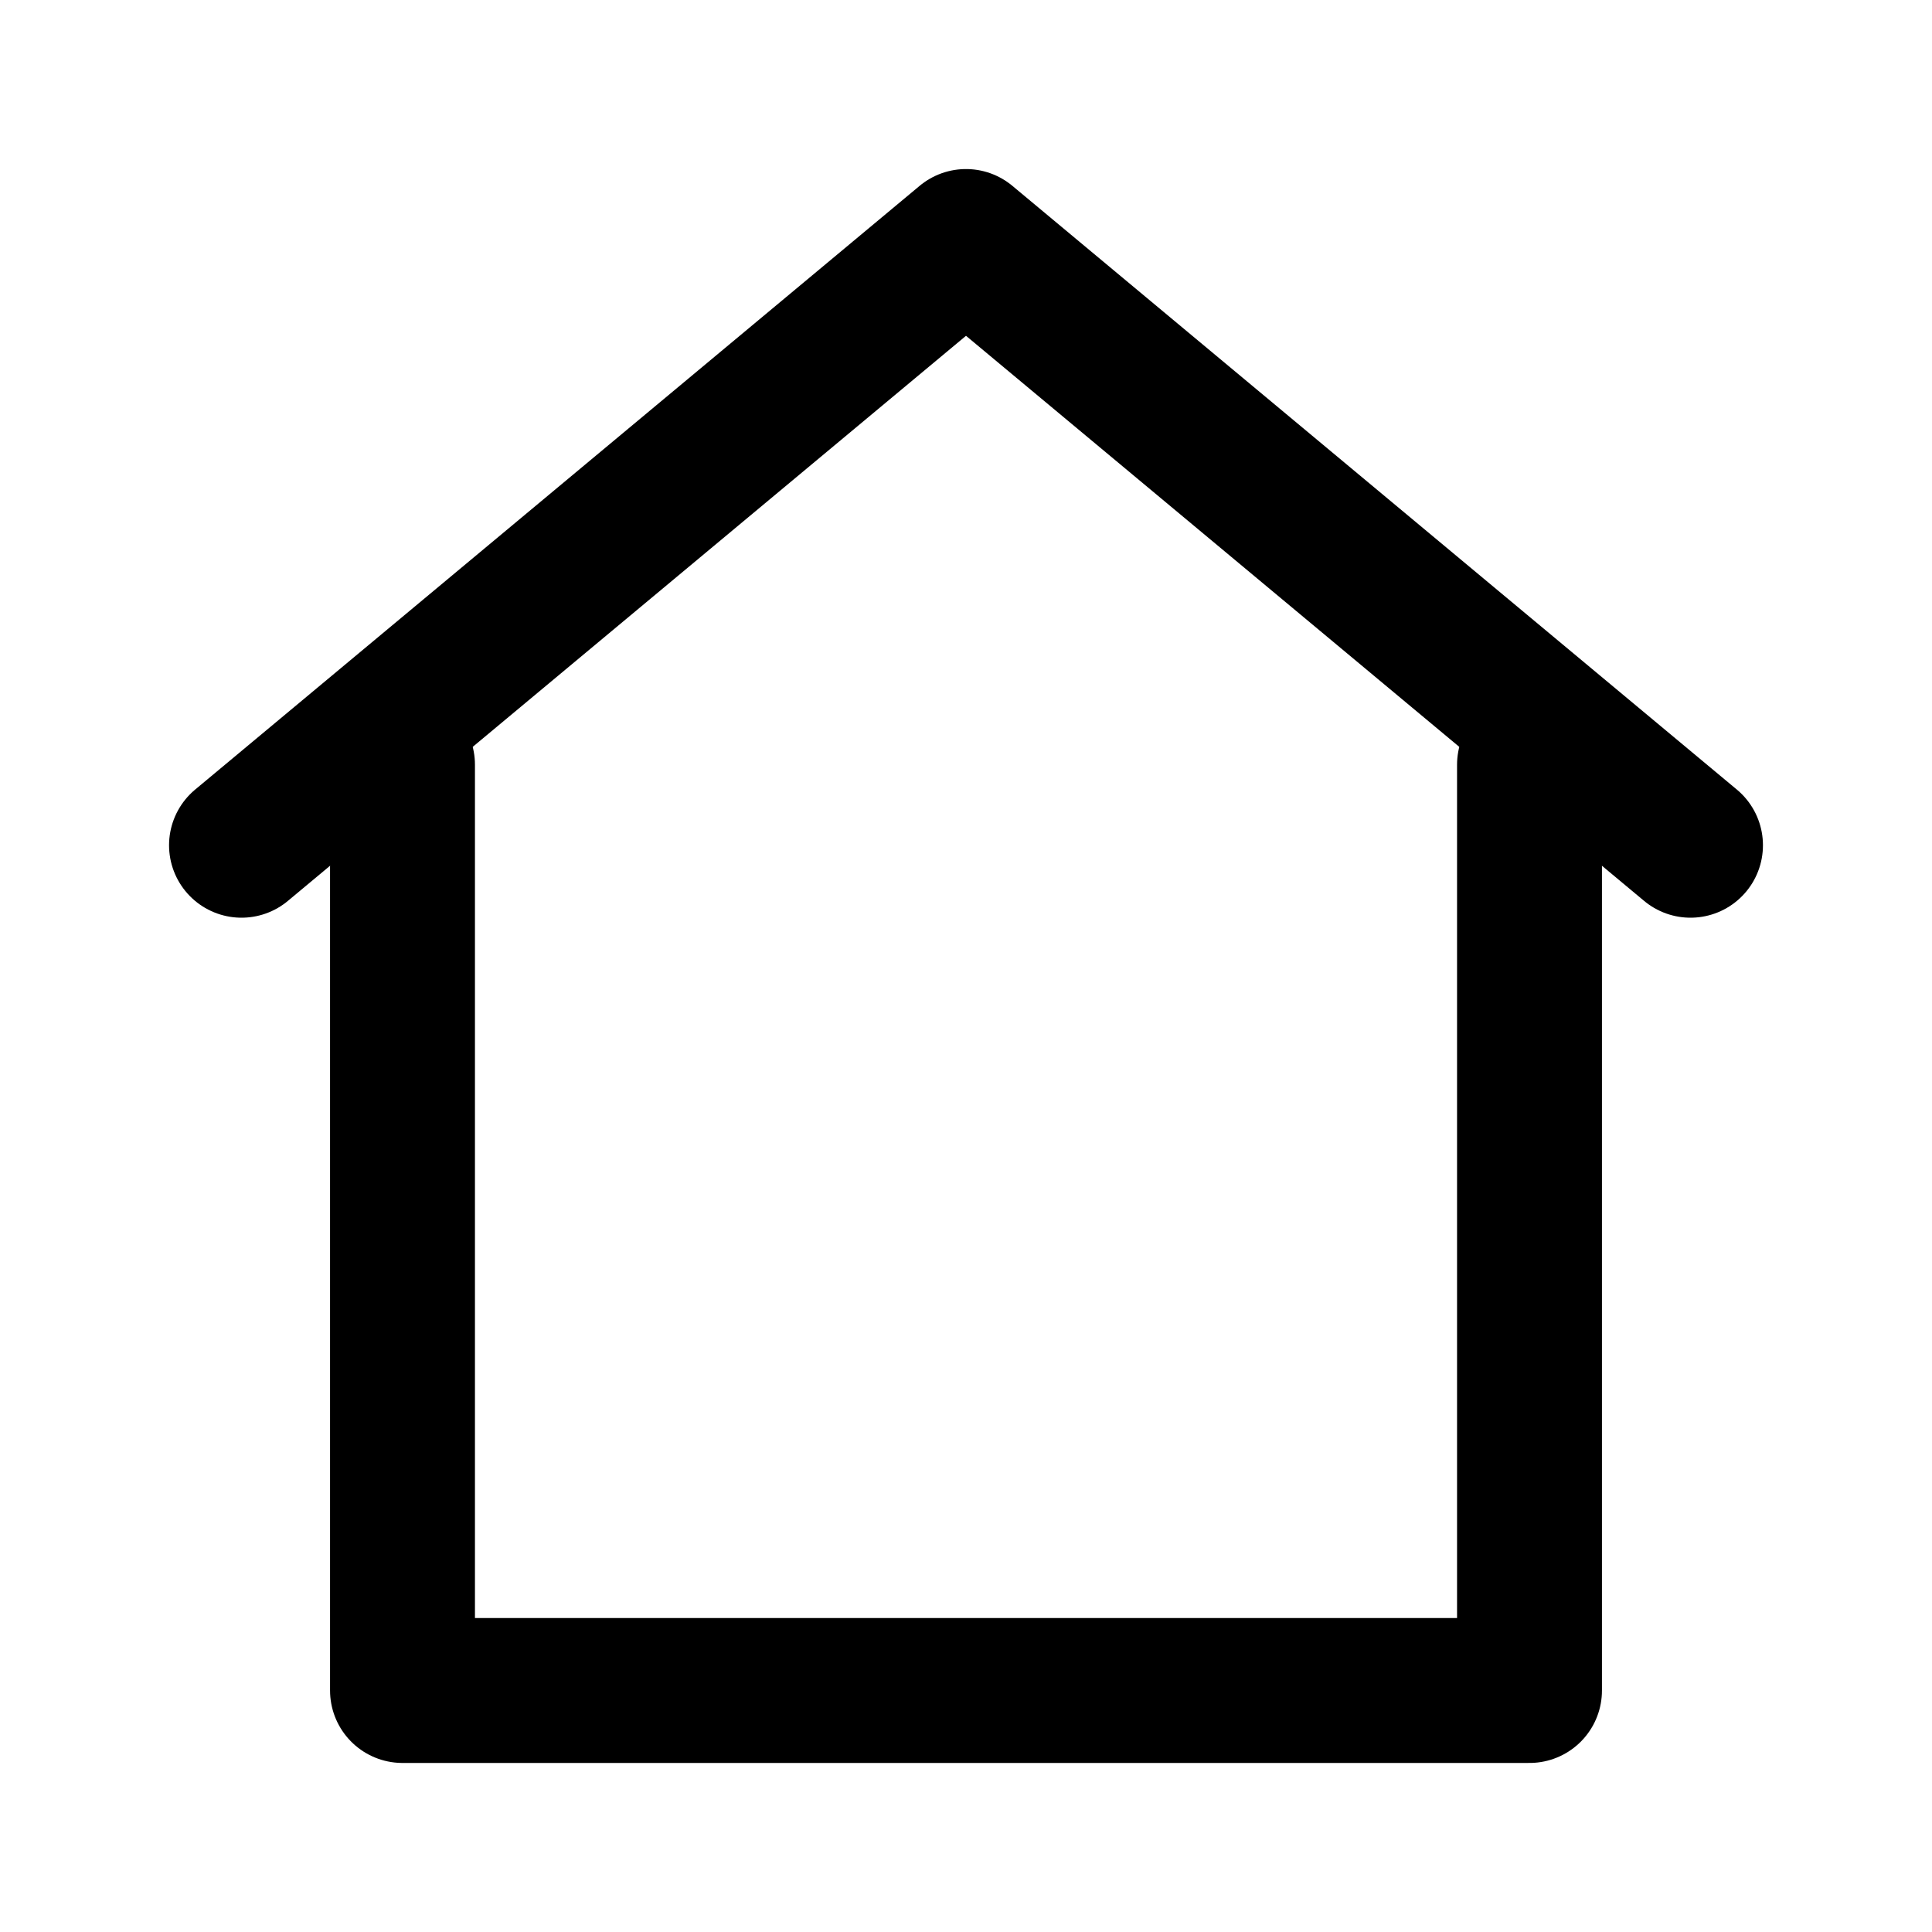
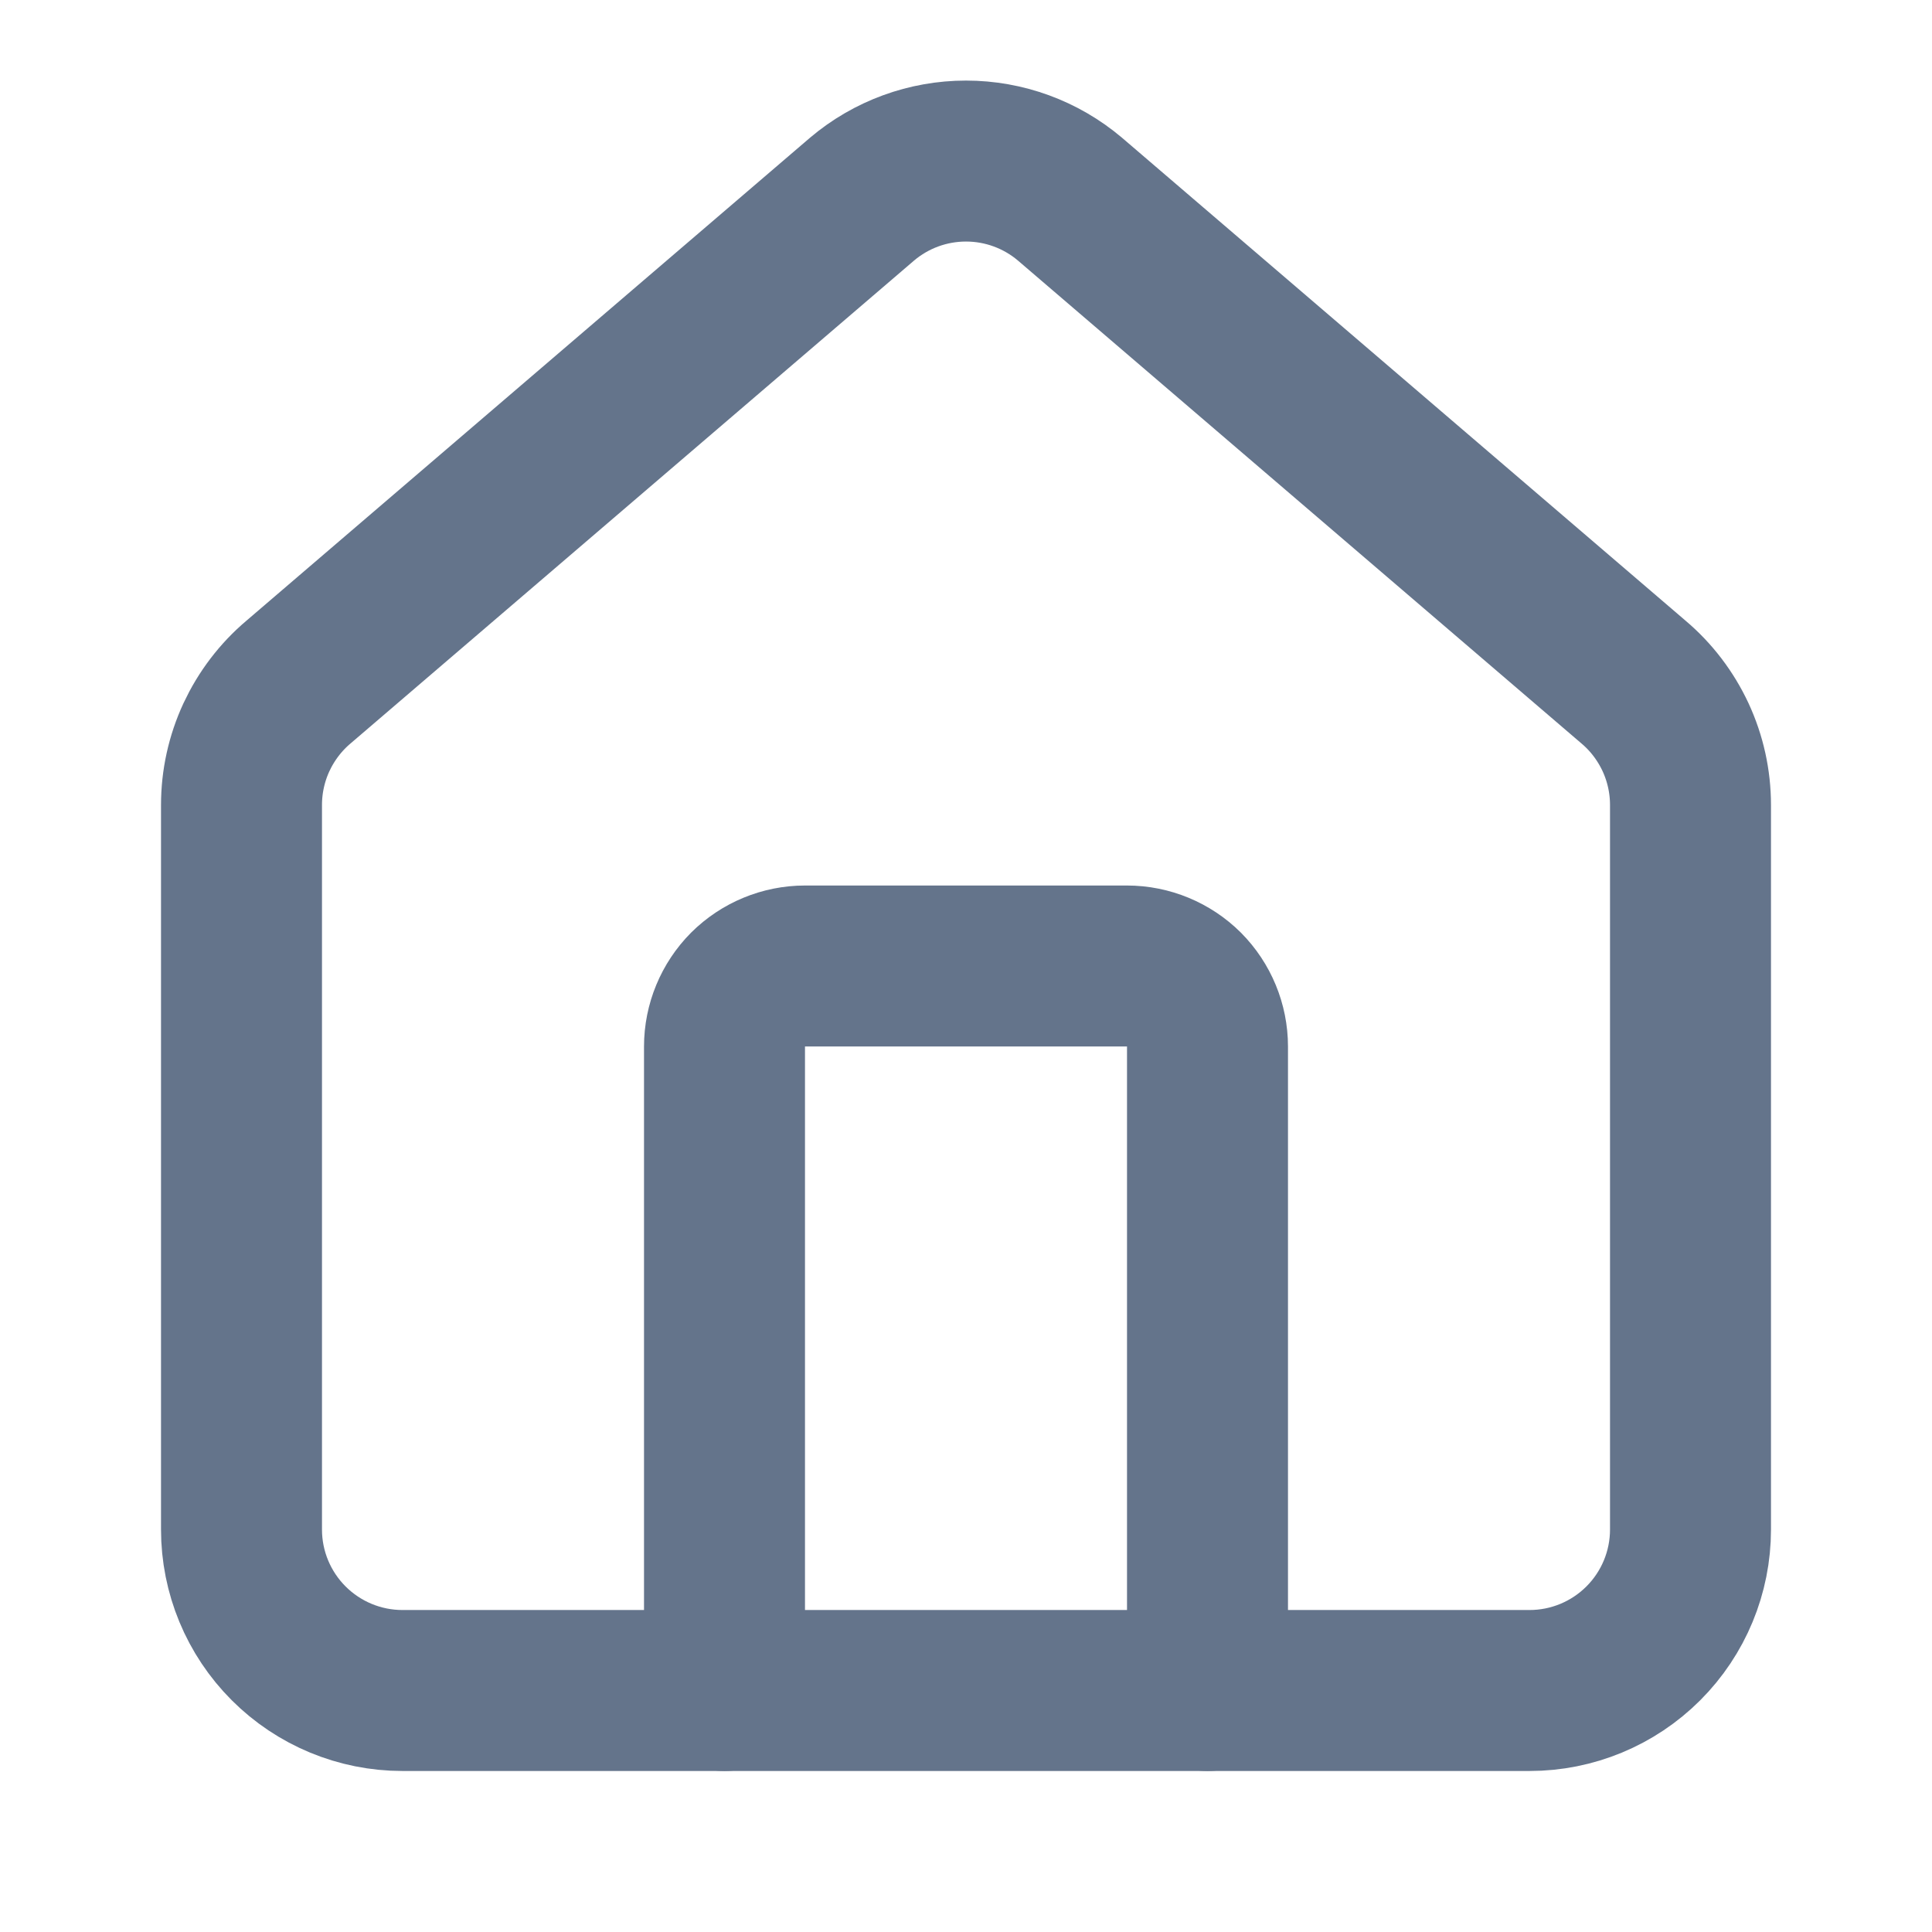
- <svg xmlns="http://www.w3.org/2000/svg" viewBox="0 0 24 24" fill="none" stroke="currentColor" stroke-linecap="round" stroke-linejoin="round">
-   <path d="M3 10.5 12 3l9 7.5" stroke-width="1.8" />
-   <path d="M5 9.5V21h14V9.5" stroke-width="1.8" />
+ <svg xmlns="http://www.w3.org/2000/svg" width="22" height="22" viewBox="0 0 22 22" fill="none">
+   <path d="M13.75 19.25V11.917C13.75 11.674 13.653 11.44 13.482 11.268C13.31 11.097 13.076 11 12.833 11H9.167C8.924 11 8.69 11.097 8.518 11.268C8.347 11.44 8.25 11.674 8.25 11.917V19.25" stroke="#64748B" stroke-width="1.833" stroke-linecap="round" stroke-linejoin="round" />
+   <path d="M2.75 9.167C2.75 8.9 2.808 8.637 2.92 8.395C3.033 8.153 3.196 7.938 3.4 7.766L9.817 2.267C10.148 1.987 10.567 1.834 11 1.834C11.433 1.834 11.852 1.987 12.183 2.267L18.6 7.766C18.804 7.938 18.967 8.153 19.08 8.395C19.192 8.637 19.25 8.9 19.25 9.167V17.417C19.25 17.903 19.057 18.369 18.713 18.713C18.369 19.057 17.903 19.25 17.417 19.25H4.583C4.097 19.25 3.631 19.057 3.287 18.713C2.943 18.369 2.75 17.903 2.75 17.417V9.167Z" stroke="#64748B" stroke-width="1.833" stroke-linecap="round" stroke-linejoin="round" />
</svg>
